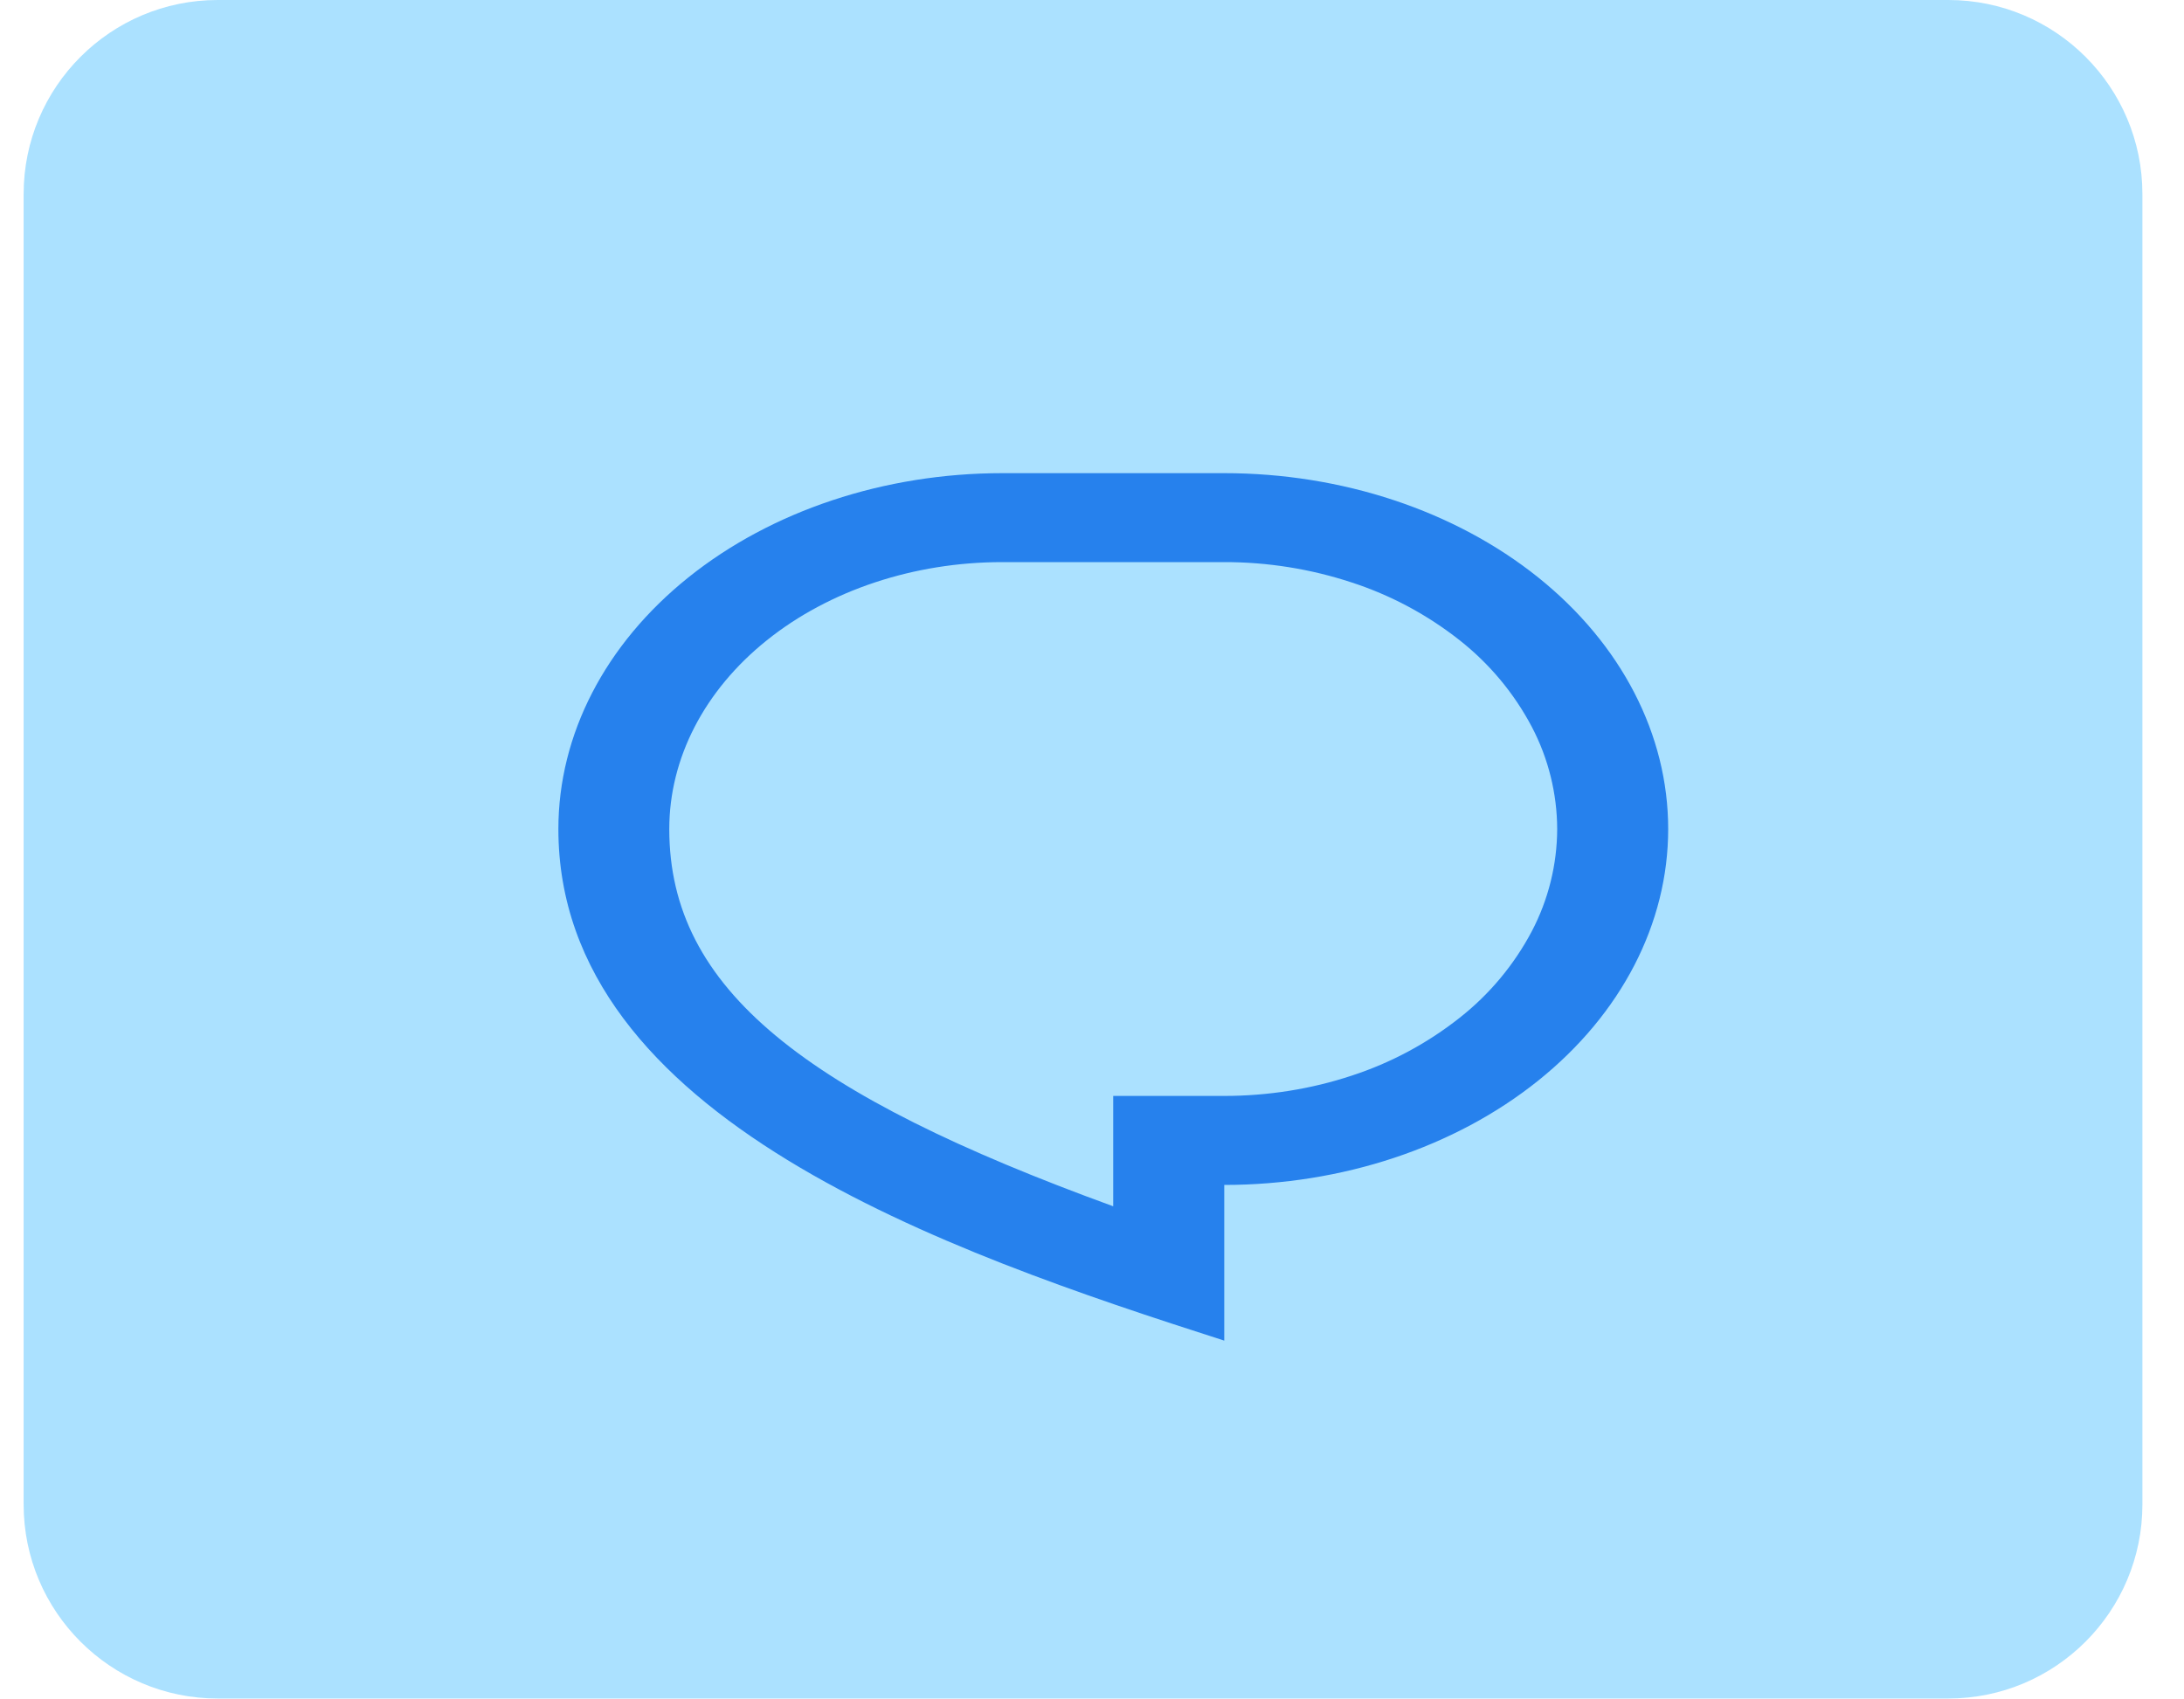
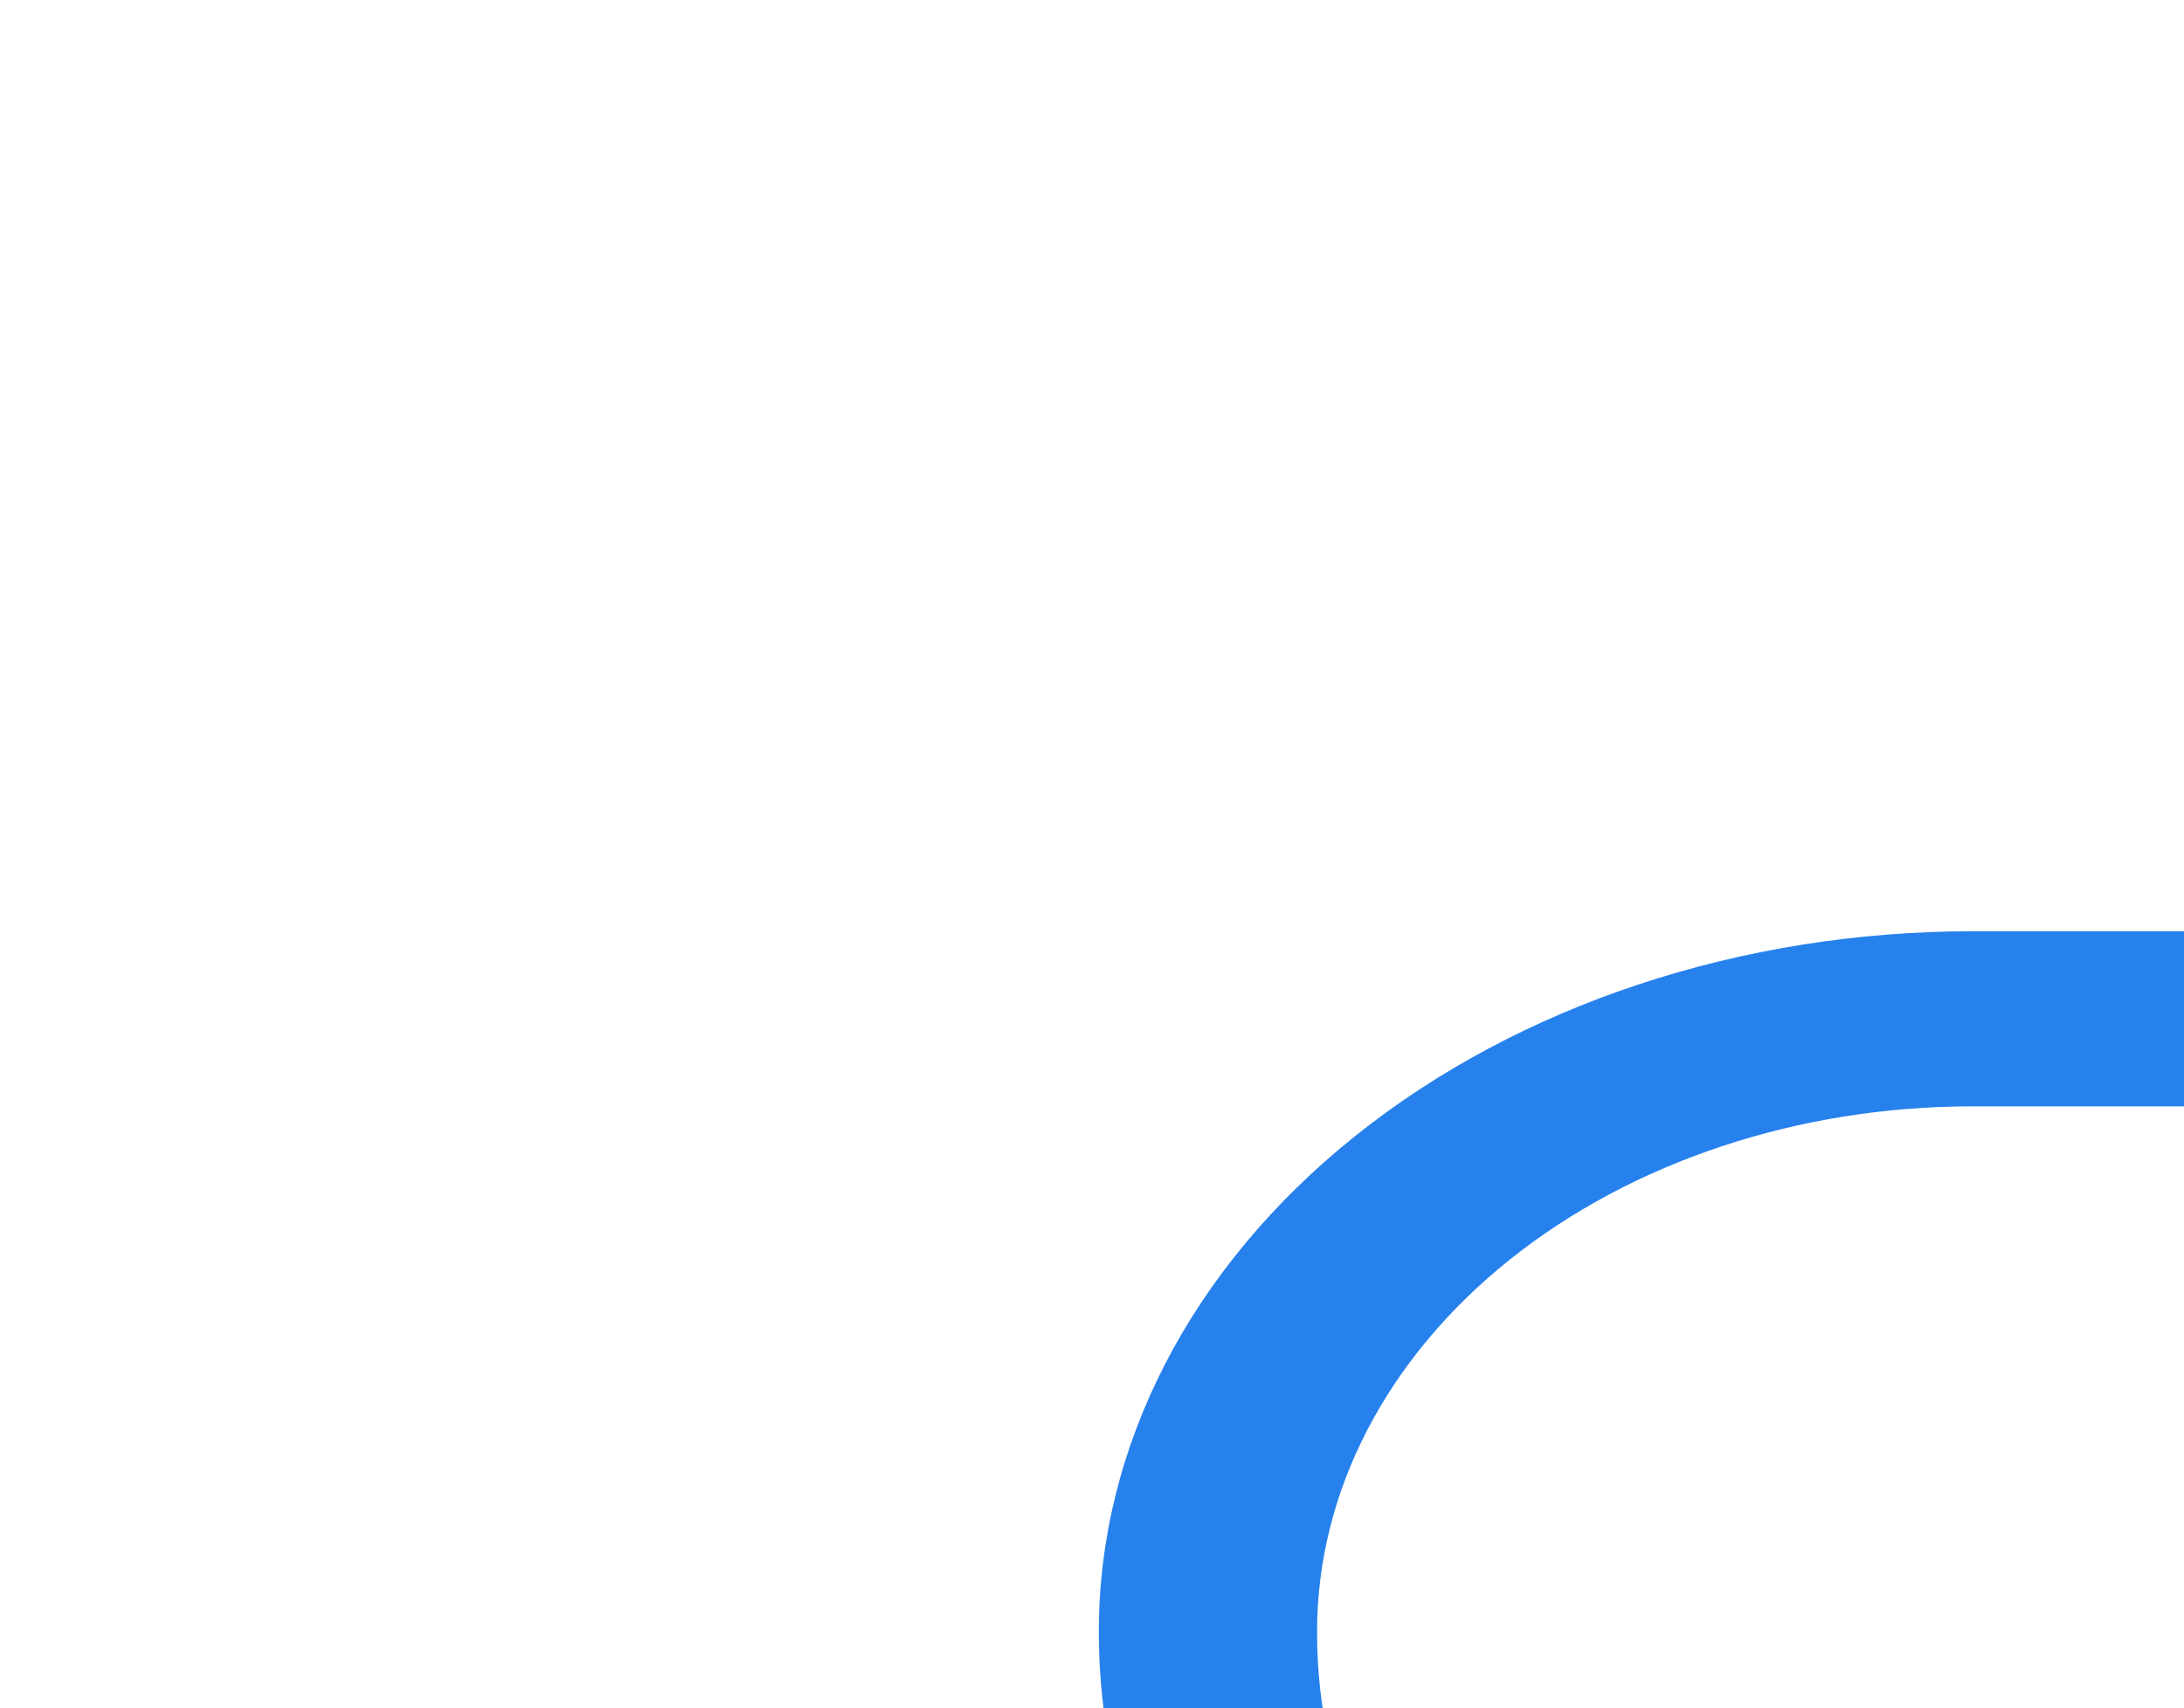
- <svg xmlns="http://www.w3.org/2000/svg" width="45" height="35" fill="none">
-   <rect width="43.656" height="35" x=".487" fill="#7FD1FF" fill-opacity=".66" rx="4" />
+ <svg xmlns="http://www.w3.org/2000/svg" fill="none">
  <path fill="#2681ED" d="M20.651 9.75h4.574c2.426 0 4.752.773 6.468 2.148 1.715 1.375 2.679 3.24 2.679 5.185 0 1.945-.964 3.81-2.68 5.186-1.715 1.375-4.041 2.148-6.467 2.148v3.208c-5.717-1.833-13.72-4.583-13.72-10.542 0-1.945.963-3.81 2.679-5.185 1.715-1.375 4.042-2.148 6.467-2.148Zm2.287 12.833h2.287c.9 0 1.793-.142 2.625-.418a7.166 7.166 0 0 0 2.226-1.193 5.595 5.595 0 0 0 1.487-1.784 4.57 4.57 0 0 0 .522-2.105 4.57 4.57 0 0 0-.522-2.104 5.597 5.597 0 0 0-1.487-1.785 7.166 7.166 0 0 0-2.226-1.192 8.355 8.355 0 0 0-2.625-.419H20.65c-1.819 0-3.564.58-4.85 1.611-1.287 1.032-2.01 2.43-2.01 3.89 0 3.308 2.815 5.468 9.147 7.773v-2.274Z" />
</svg>
